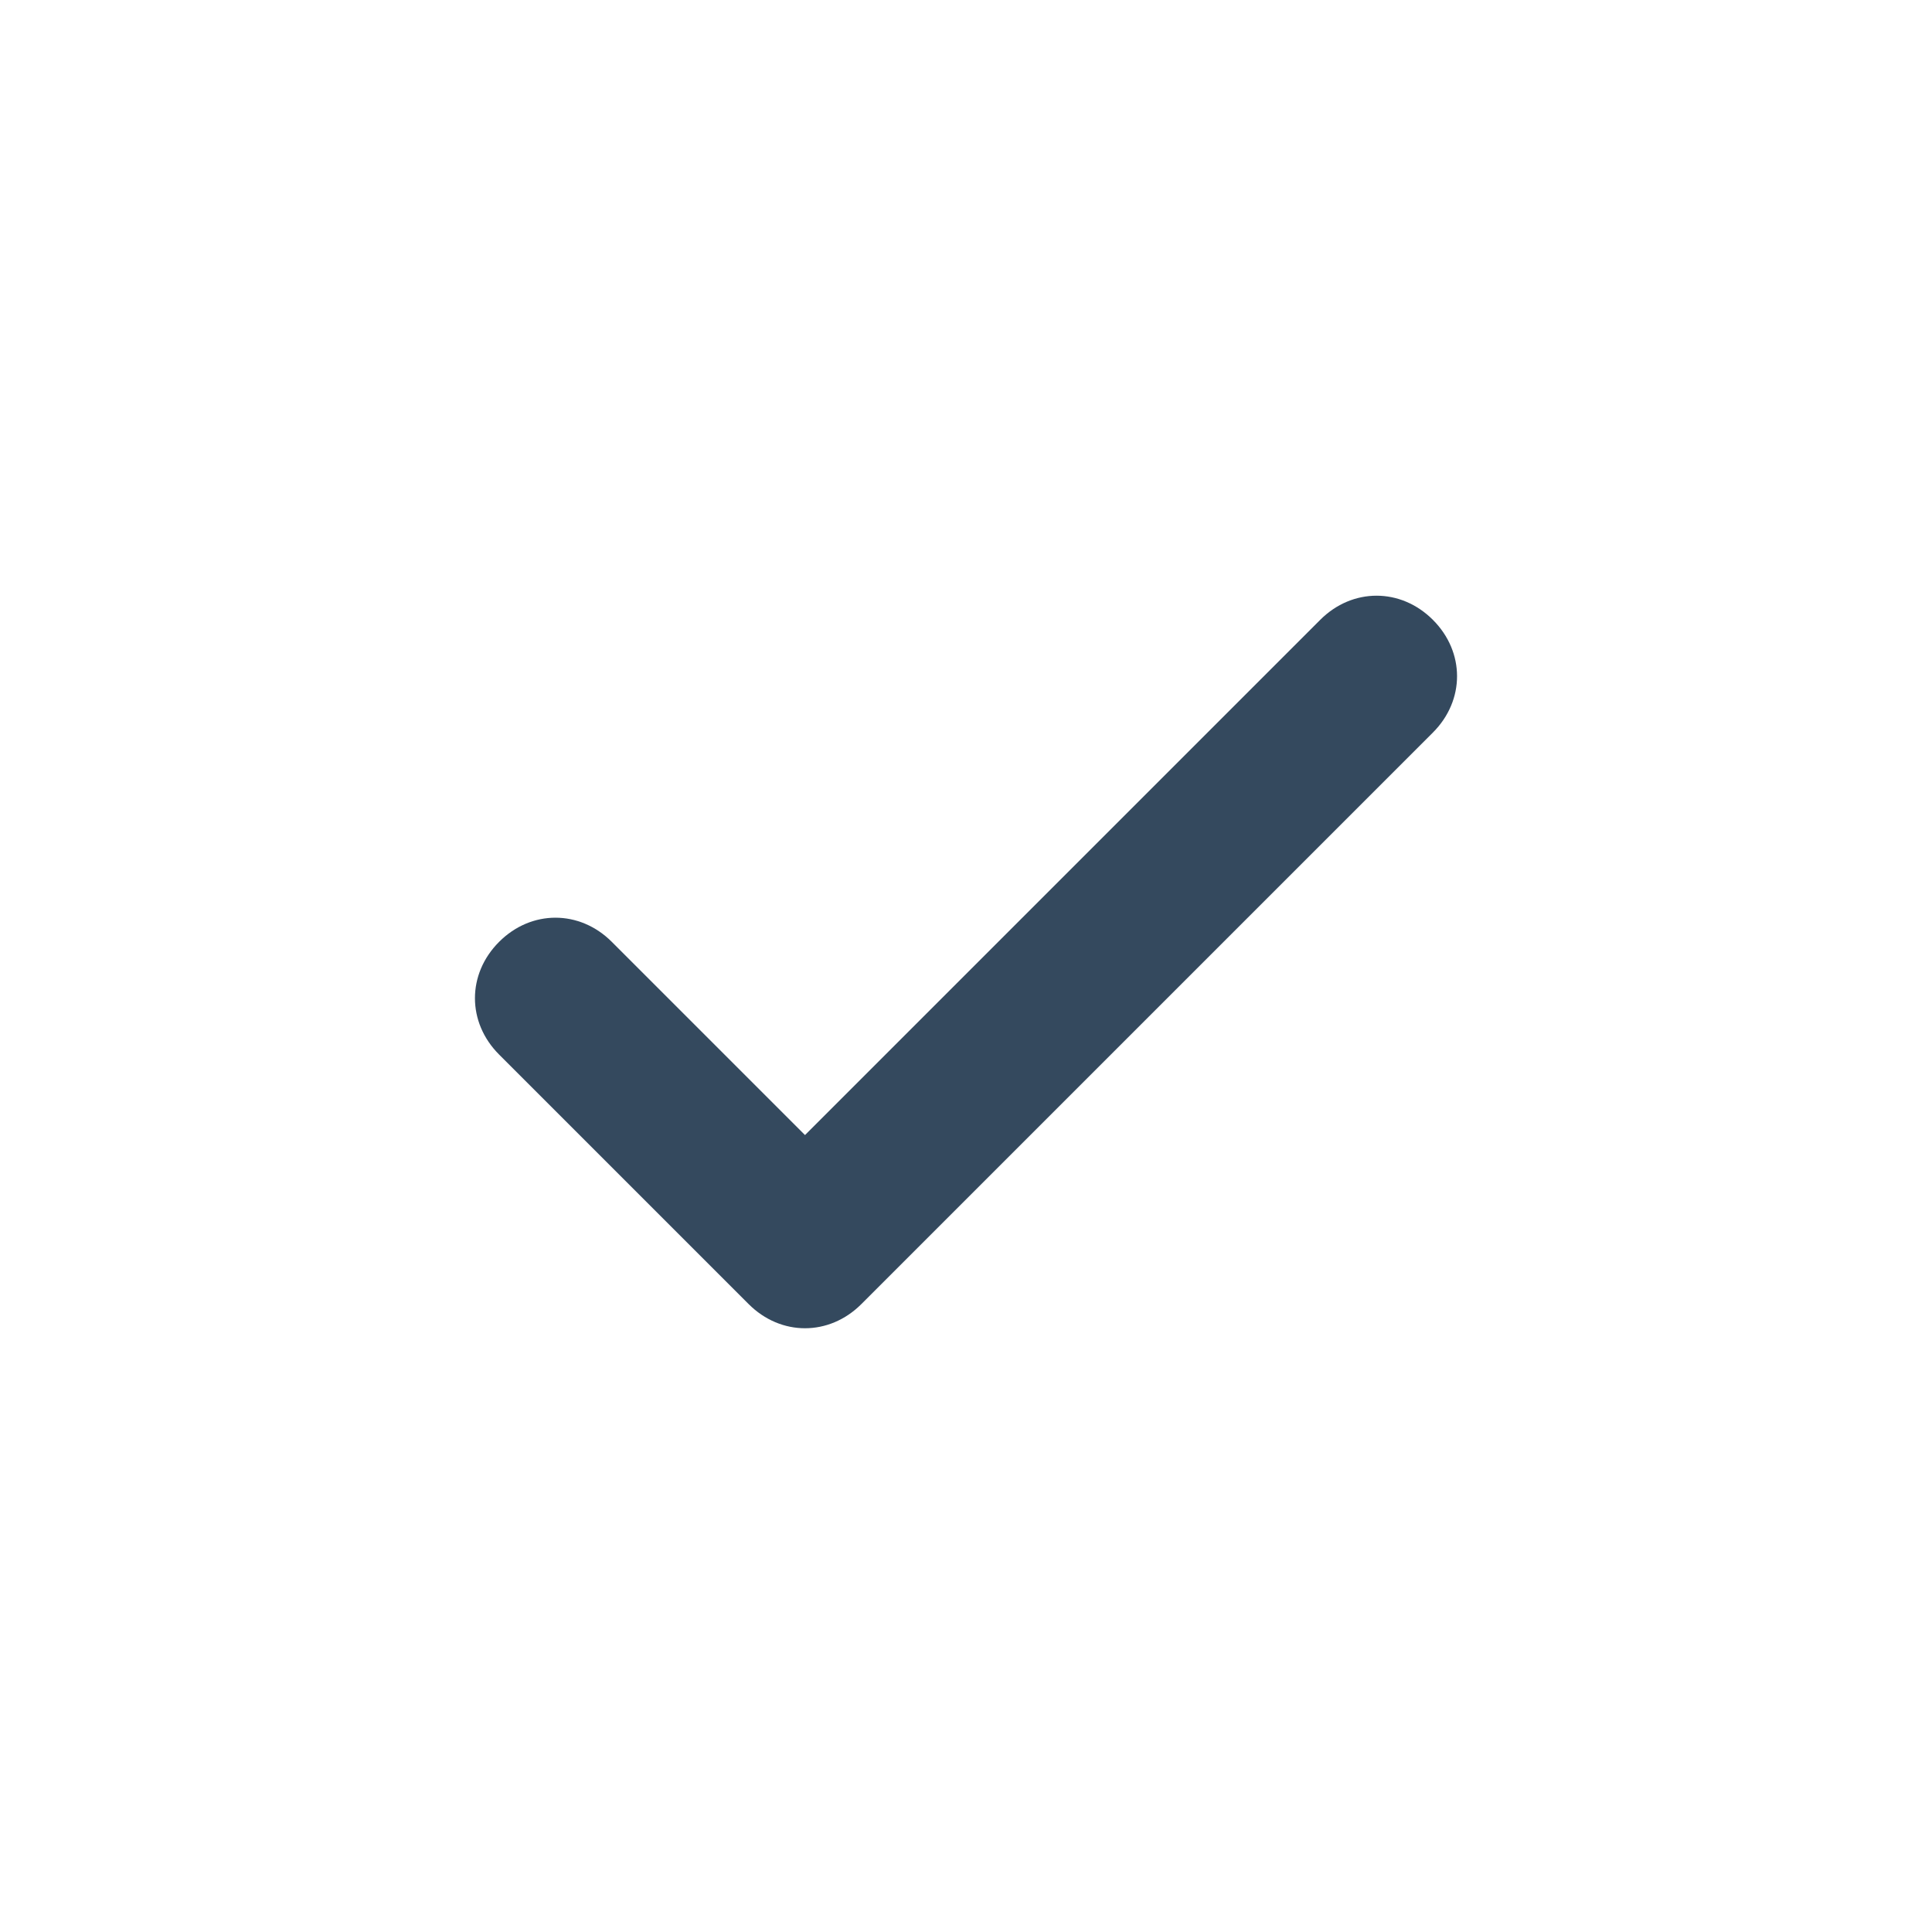
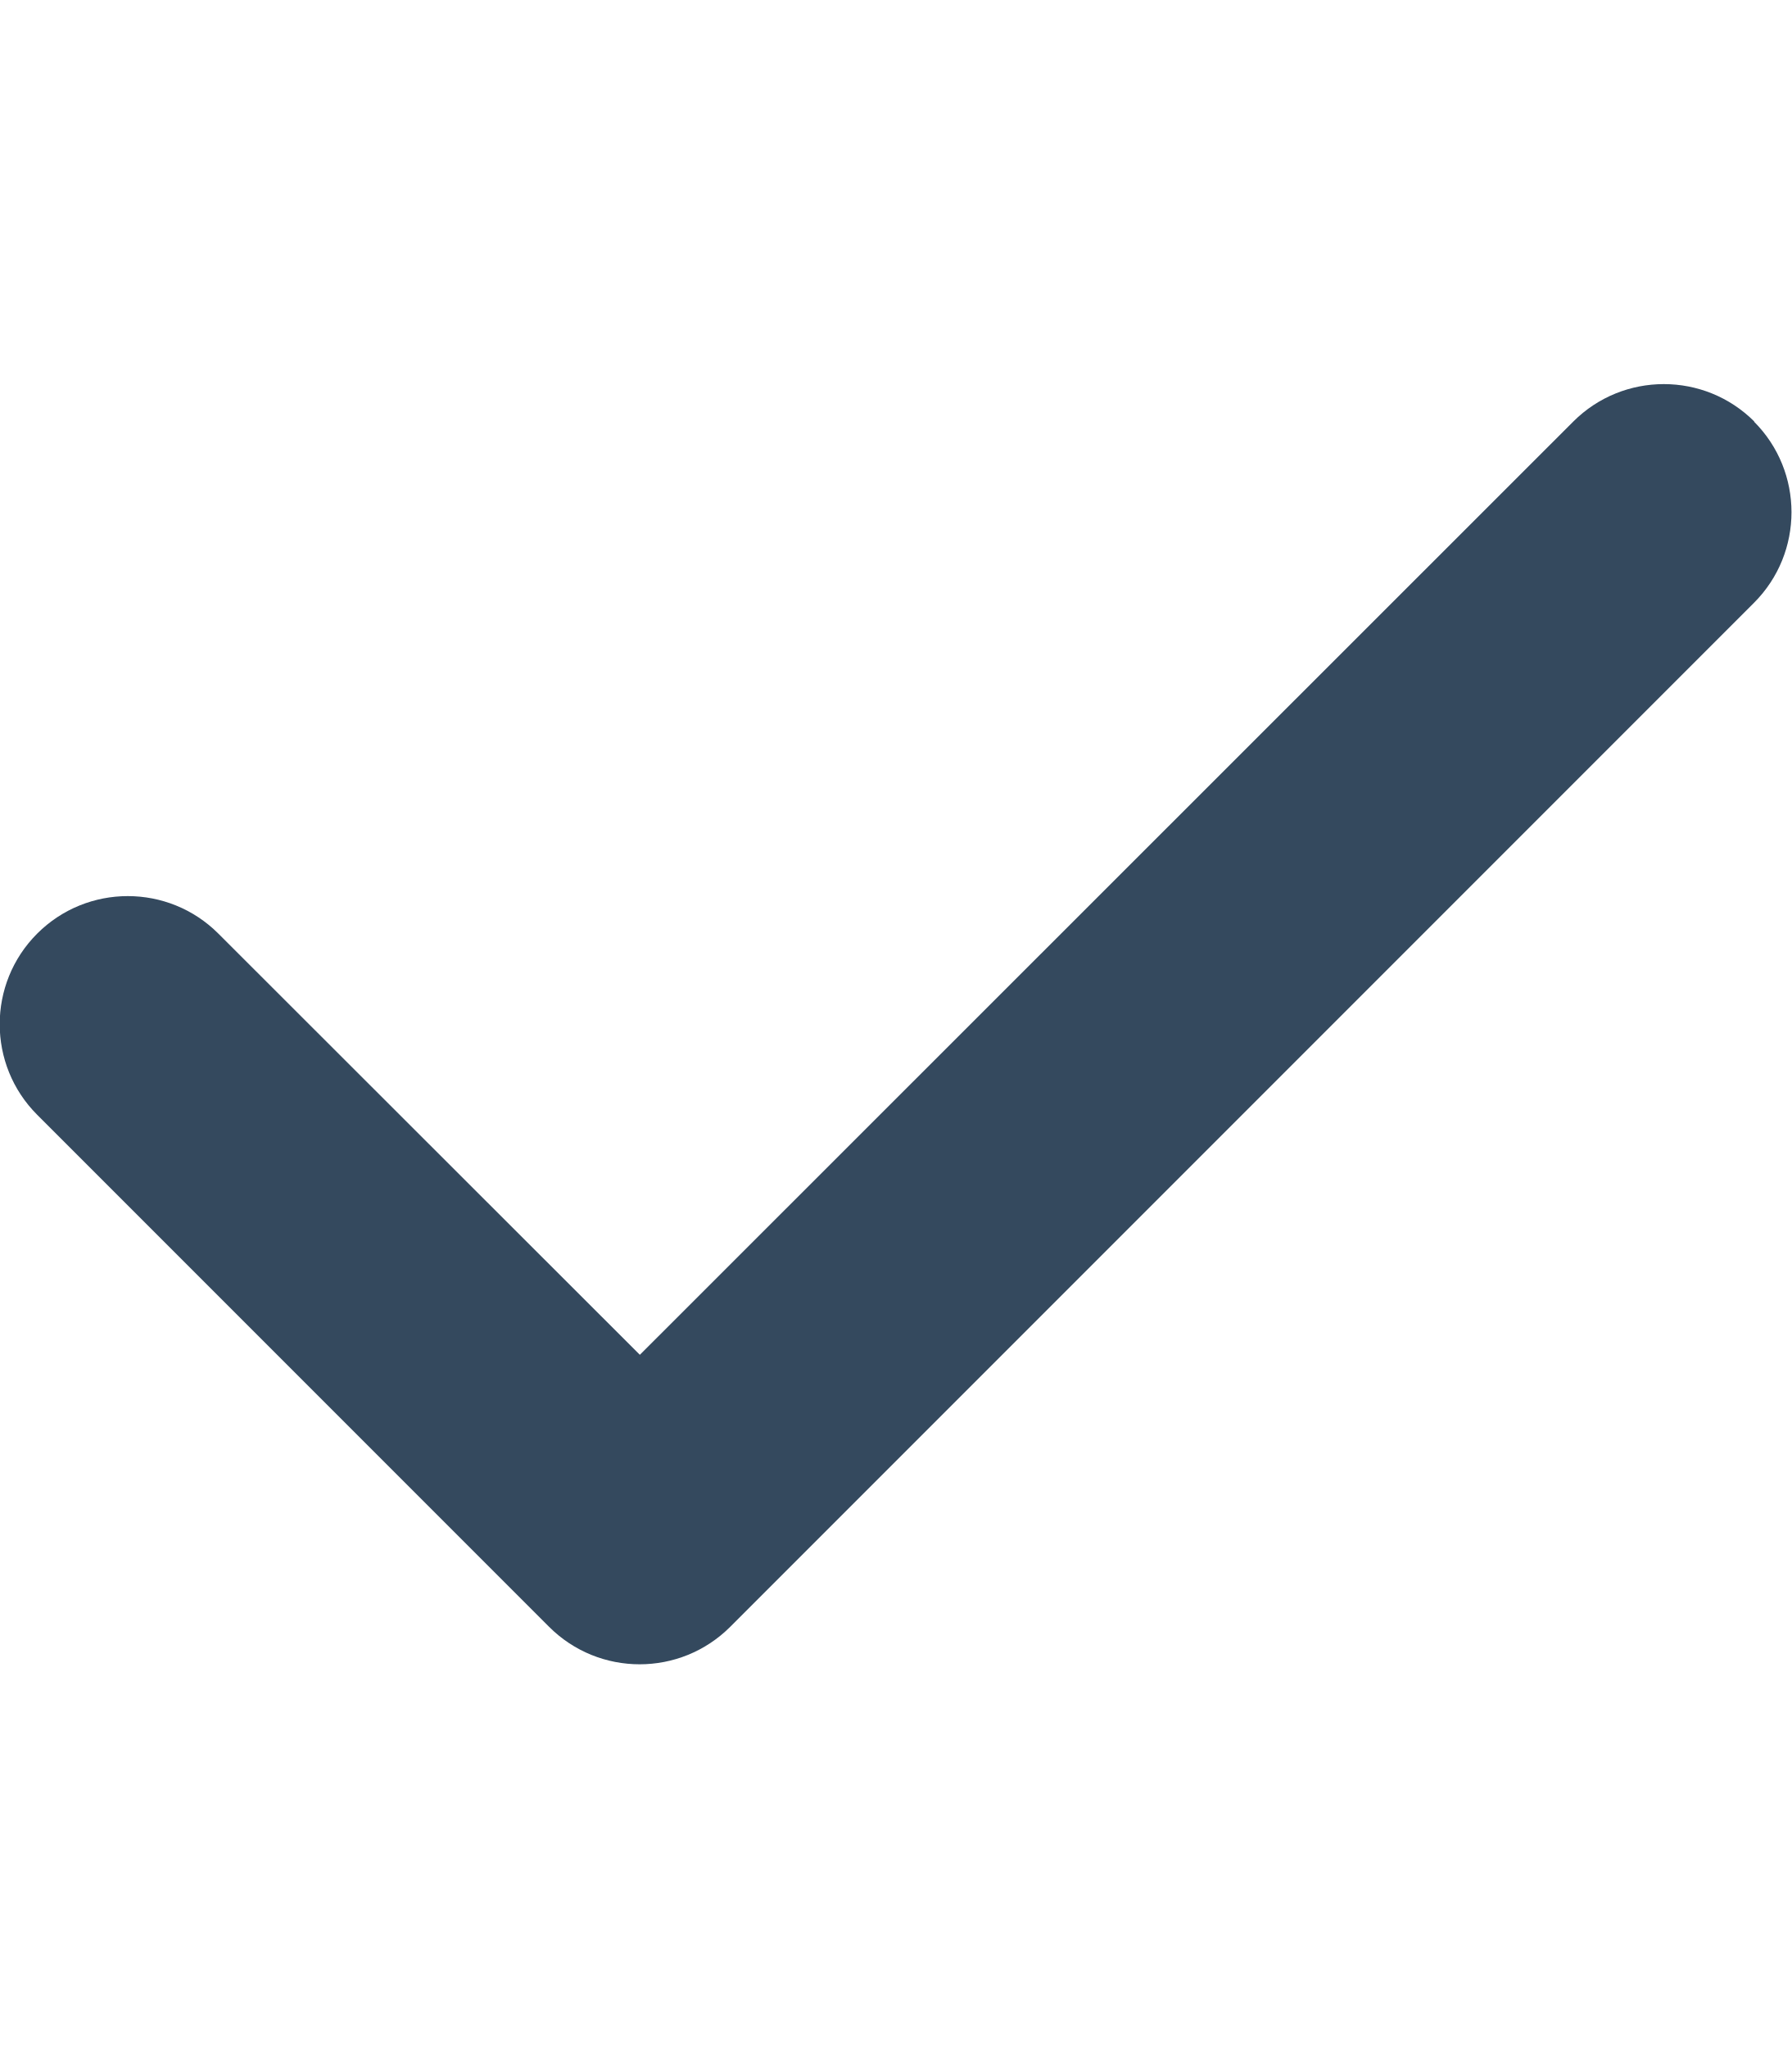
- <svg xmlns="http://www.w3.org/2000/svg" t="1741744288051" class="icon" viewBox="0 0 1024 1024" version="1.1" p-id="44160" width="200" height="200">
-   <path d="M486.4 661.333l273.067-273.067c17.067-17.067 17.067-42.667 0-59.733-17.067-17.067-42.667-17.067-59.733 0L426.667 601.6l-102.4-102.4c-17.067-17.067-42.667-17.067-59.733 0-17.067 17.067-17.067 42.667 0 59.733l102.4 102.4 29.867 29.867c17.067 17.067 42.667 17.067 59.733 0l29.867-29.867z" fill="#34495e" p-id="44161" />
+ <svg xmlns="http://www.w3.org/2000/svg" viewBox="0 0 448 512">
+   <path fill="#34495e" d="M438.6 105.4c12.5 12.5 12.5 32.8 0 45.3l-256 256c-12.5 12.5-32.8 12.5-45.3 0l-128-128c-12.5-12.5-12.5-32.8 0-45.3s32.8-12.5 45.3 0L160 338.7 393.4 105.4c12.5-12.5 32.8-12.5 45.3 0z" />
</svg>
